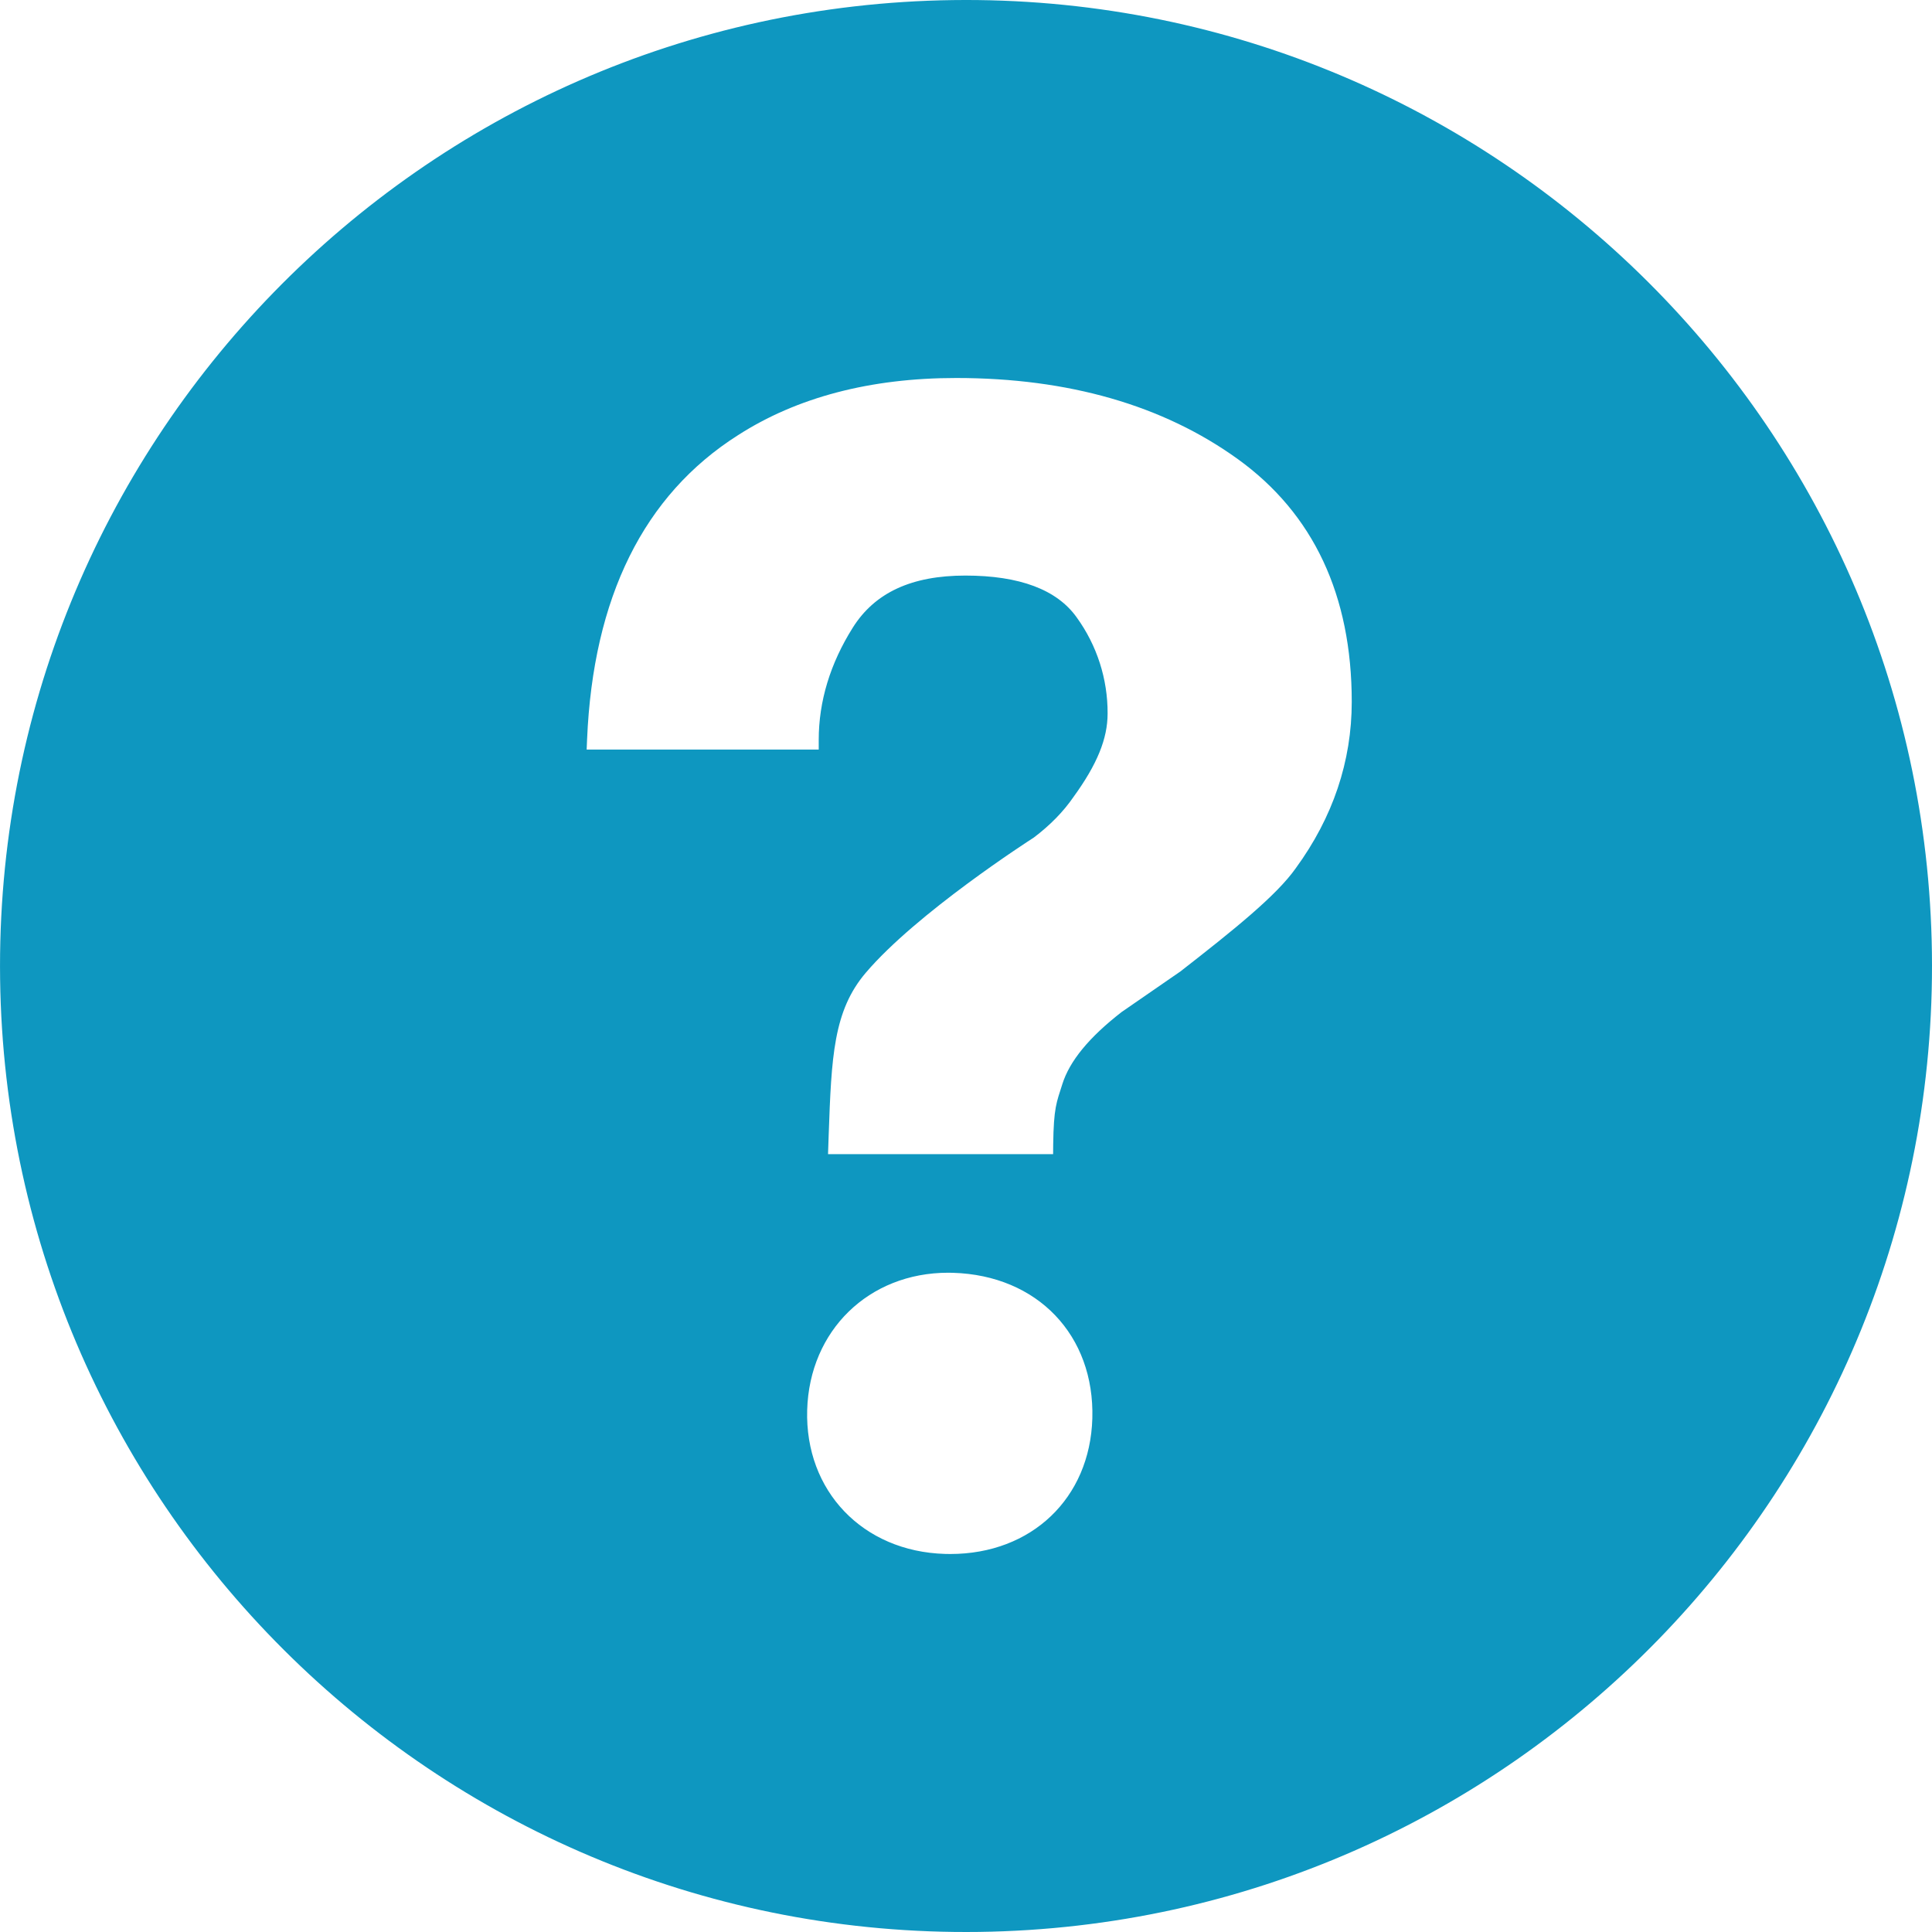
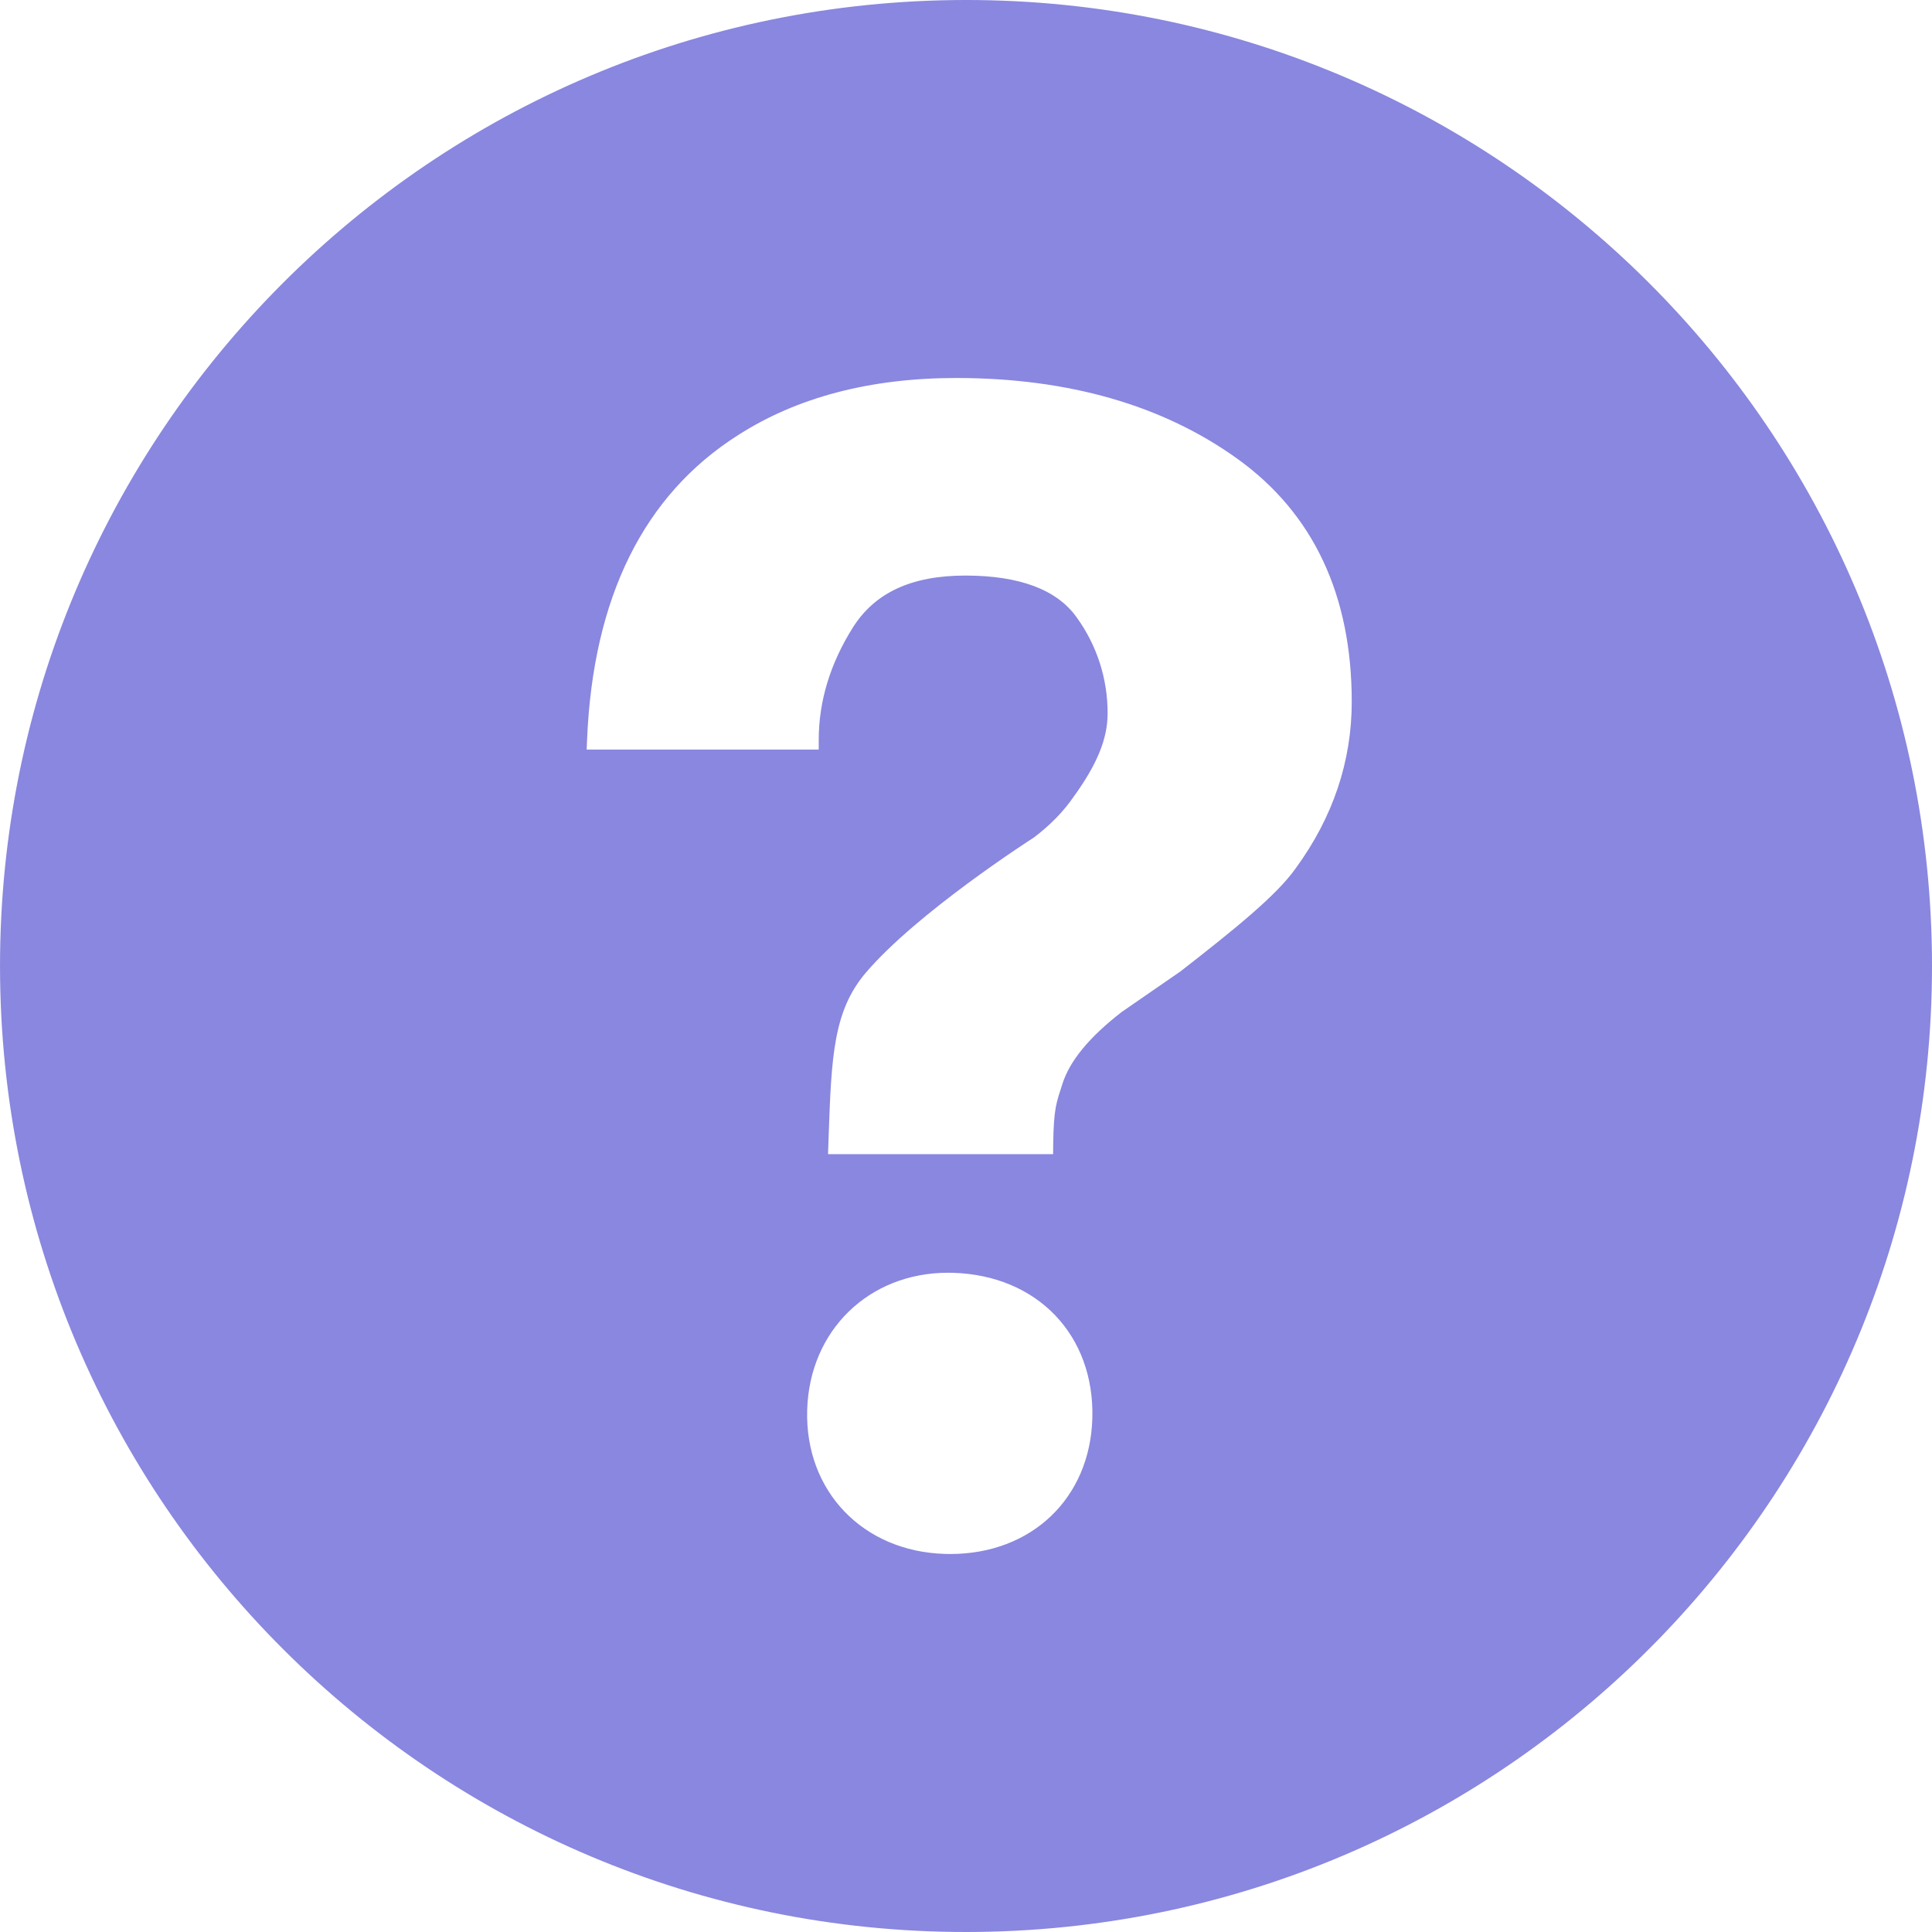
<svg xmlns="http://www.w3.org/2000/svg" width="20" height="20" viewBox="0 0 92 92">
-   <path fill="#0e97c0" d="M45.386.004C19.983.344-.333 21.215.005 46.619c.34 25.393 21.209 45.715 46.611 45.377 25.398-.342 45.718-21.213 45.38-46.615-.34-25.395-21.21-45.716-46.61-45.377zM45.25 74l-.254-.004c-3.912-.116-6.67-2.998-6.559-6.852.109-3.788 2.934-6.538 6.717-6.538l.227.004c4.021.119 6.748 2.972 6.635 6.937C51.904 71.346 49.123 74 45.25 74zm16.455-32.659c-.92 1.307-2.943 2.93-5.492 4.916l-2.807 1.938c-1.541 1.198-2.471 2.325-2.82 3.434-.275.873-.41 1.104-.434 2.88l-.004.451H39.43l.031-.907c.131-3.728.223-5.921 1.768-7.733 2.424-2.846 7.771-6.289 7.998-6.435.766-.577 1.412-1.234 1.893-1.936 1.125-1.551 1.623-2.772 1.623-3.972a7.74 7.74 0 0 0-1.471-4.576c-.939-1.323-2.723-1.993-5.303-1.993-2.559 0-4.311.812-5.359 2.478-1.078 1.713-1.623 3.512-1.623 5.35v.457H27.936l.02-.477c.285-6.769 2.701-11.643 7.178-14.487C37.947 18.918 41.447 18 45.531 18c5.346 0 9.859 1.299 13.412 3.861 3.6 2.596 5.426 6.484 5.426 11.556 0 2.837-.896 5.502-2.664 7.924z" />
+   <path fill="#8987DF" d="M45.386.004C19.983.344-.333 21.215.005 46.619c.34 25.393 21.209 45.715 46.611 45.377 25.398-.342 45.718-21.213 45.38-46.615-.34-25.395-21.21-45.716-46.61-45.377zM45.25 74l-.254-.004c-3.912-.116-6.67-2.998-6.559-6.852.109-3.788 2.934-6.538 6.717-6.538l.227.004c4.021.119 6.748 2.972 6.635 6.937C51.904 71.346 49.123 74 45.25 74zm16.455-32.659c-.92 1.307-2.943 2.93-5.492 4.916l-2.807 1.938c-1.541 1.198-2.471 2.325-2.82 3.434-.275.873-.41 1.104-.434 2.88l-.004.451H39.43l.031-.907c.131-3.728.223-5.921 1.768-7.733 2.424-2.846 7.771-6.289 7.998-6.435.766-.577 1.412-1.234 1.893-1.936 1.125-1.551 1.623-2.772 1.623-3.972a7.74 7.74 0 0 0-1.471-4.576c-.939-1.323-2.723-1.993-5.303-1.993-2.559 0-4.311.812-5.359 2.478-1.078 1.713-1.623 3.512-1.623 5.35v.457H27.936l.02-.477c.285-6.769 2.701-11.643 7.178-14.487C37.947 18.918 41.447 18 45.531 18c5.346 0 9.859 1.299 13.412 3.861 3.6 2.596 5.426 6.484 5.426 11.556 0 2.837-.896 5.502-2.664 7.924z" />
</svg>
